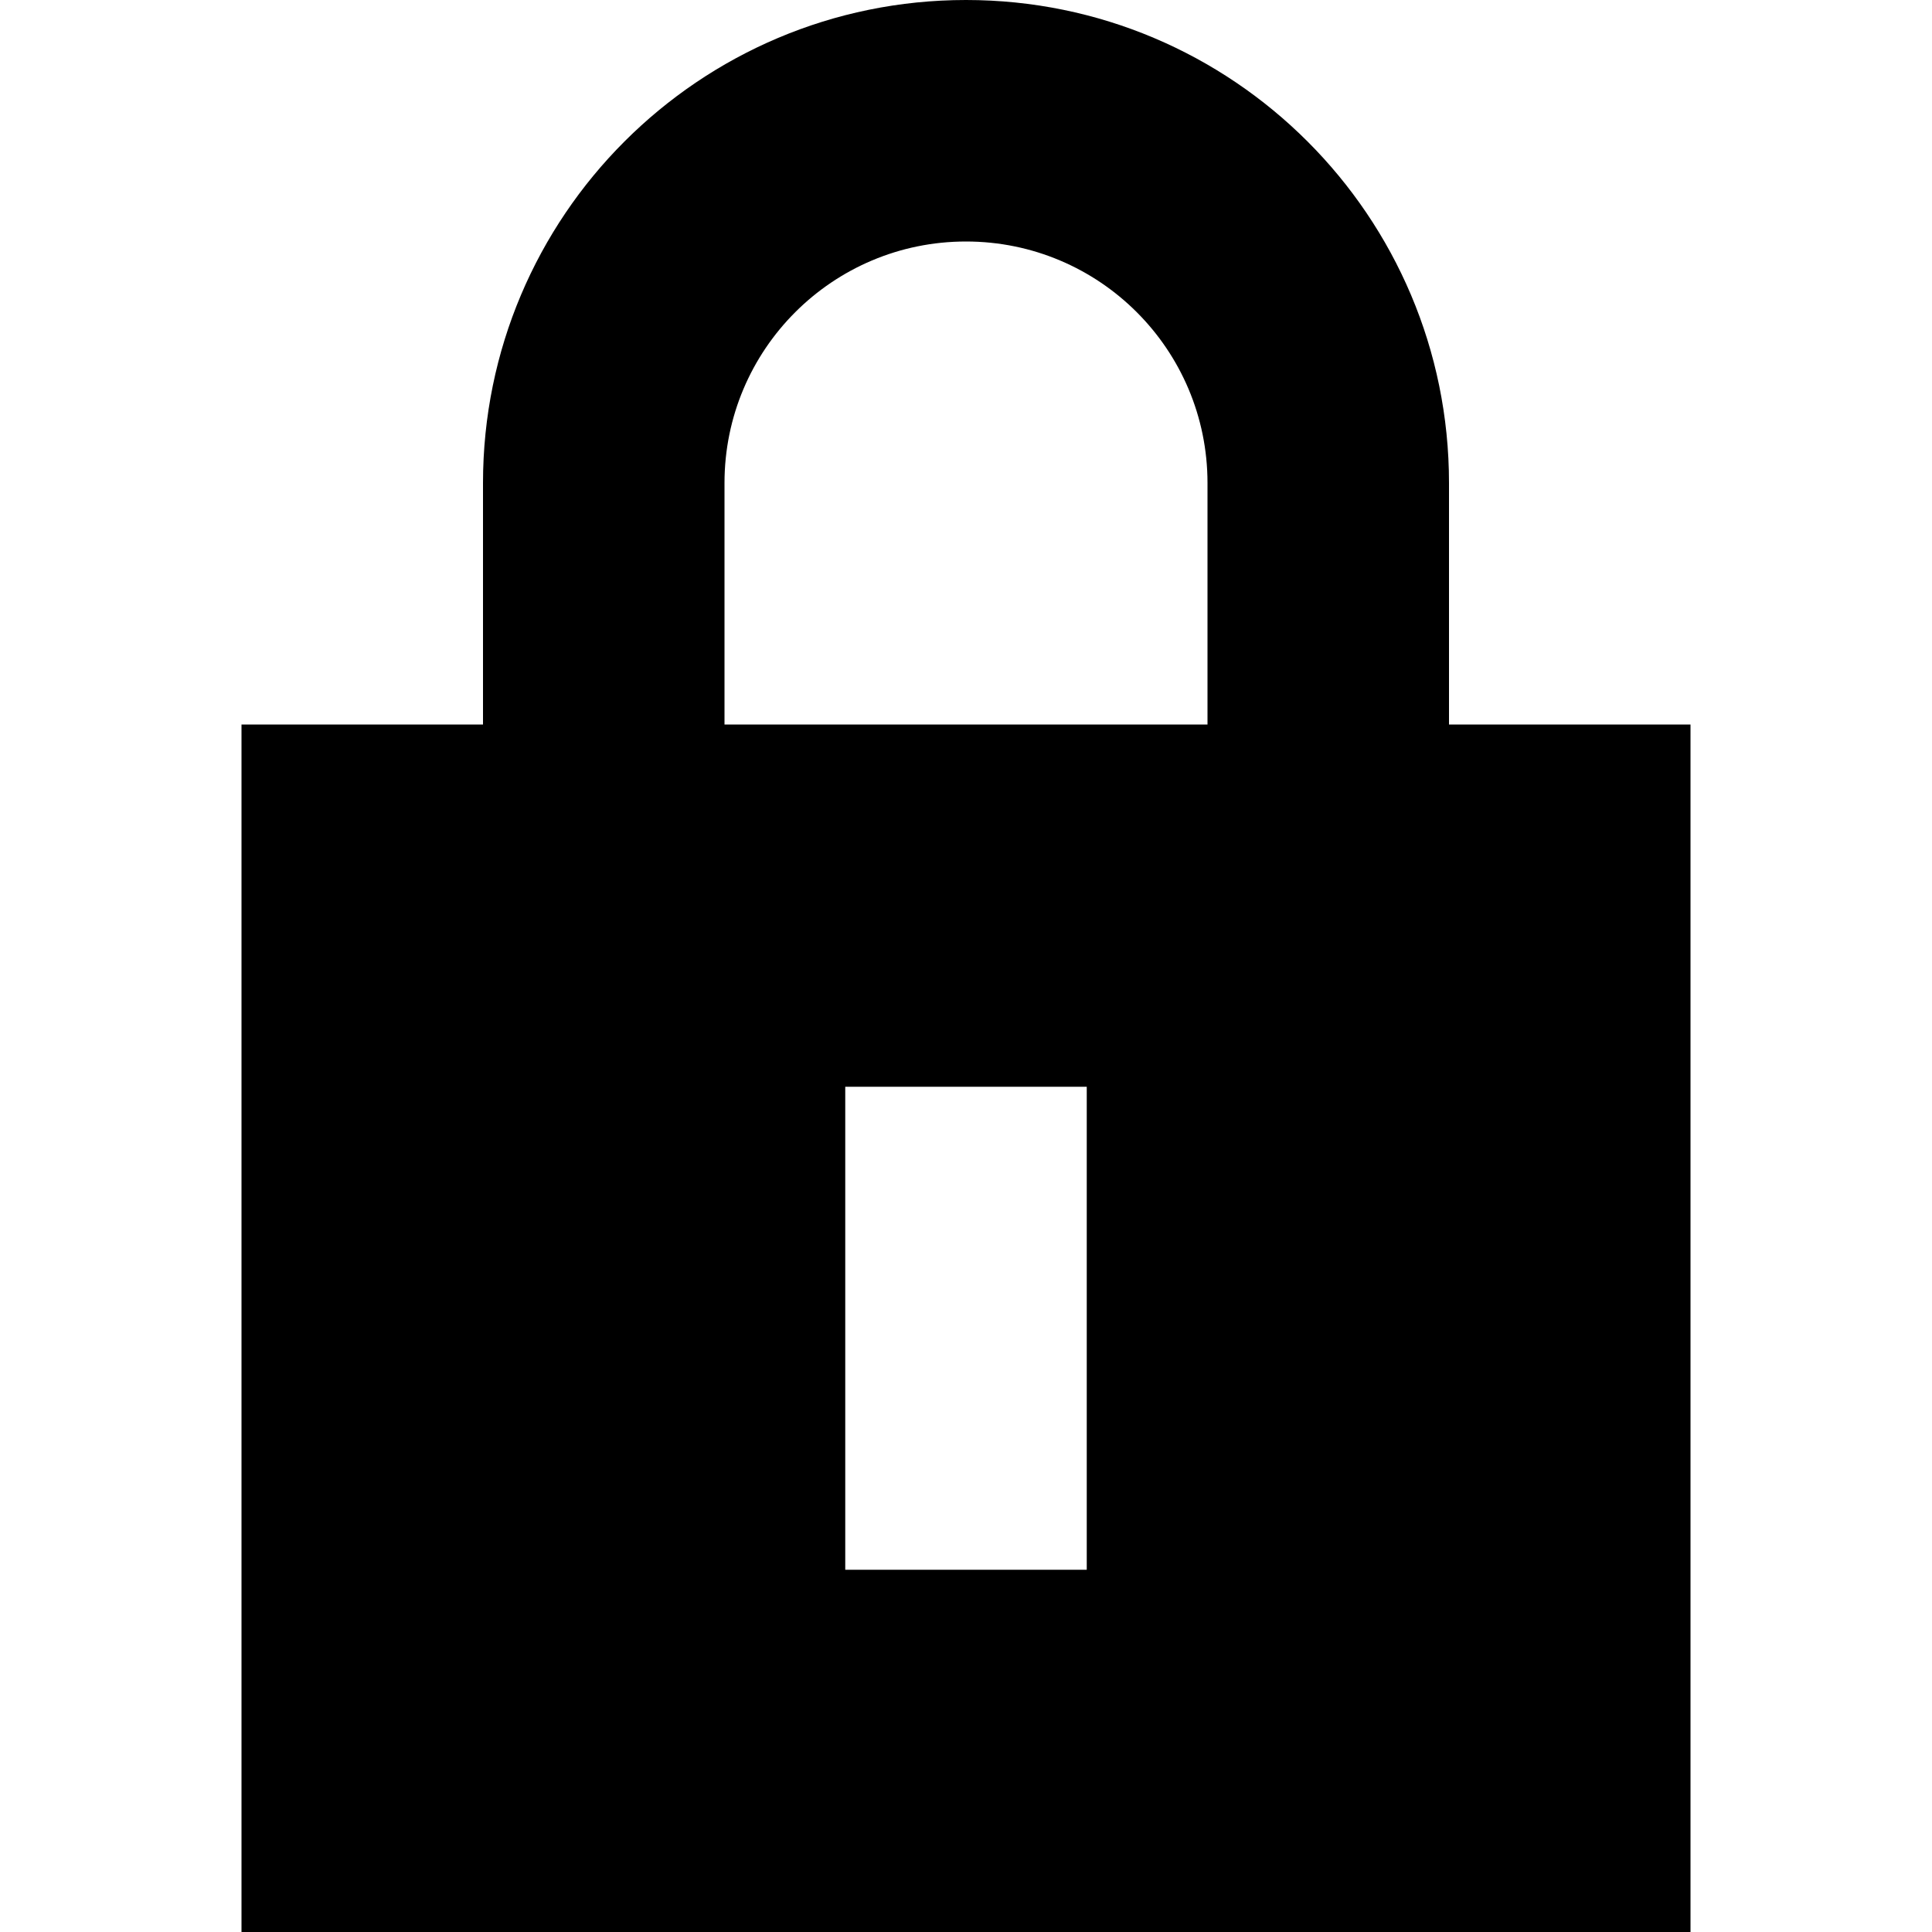
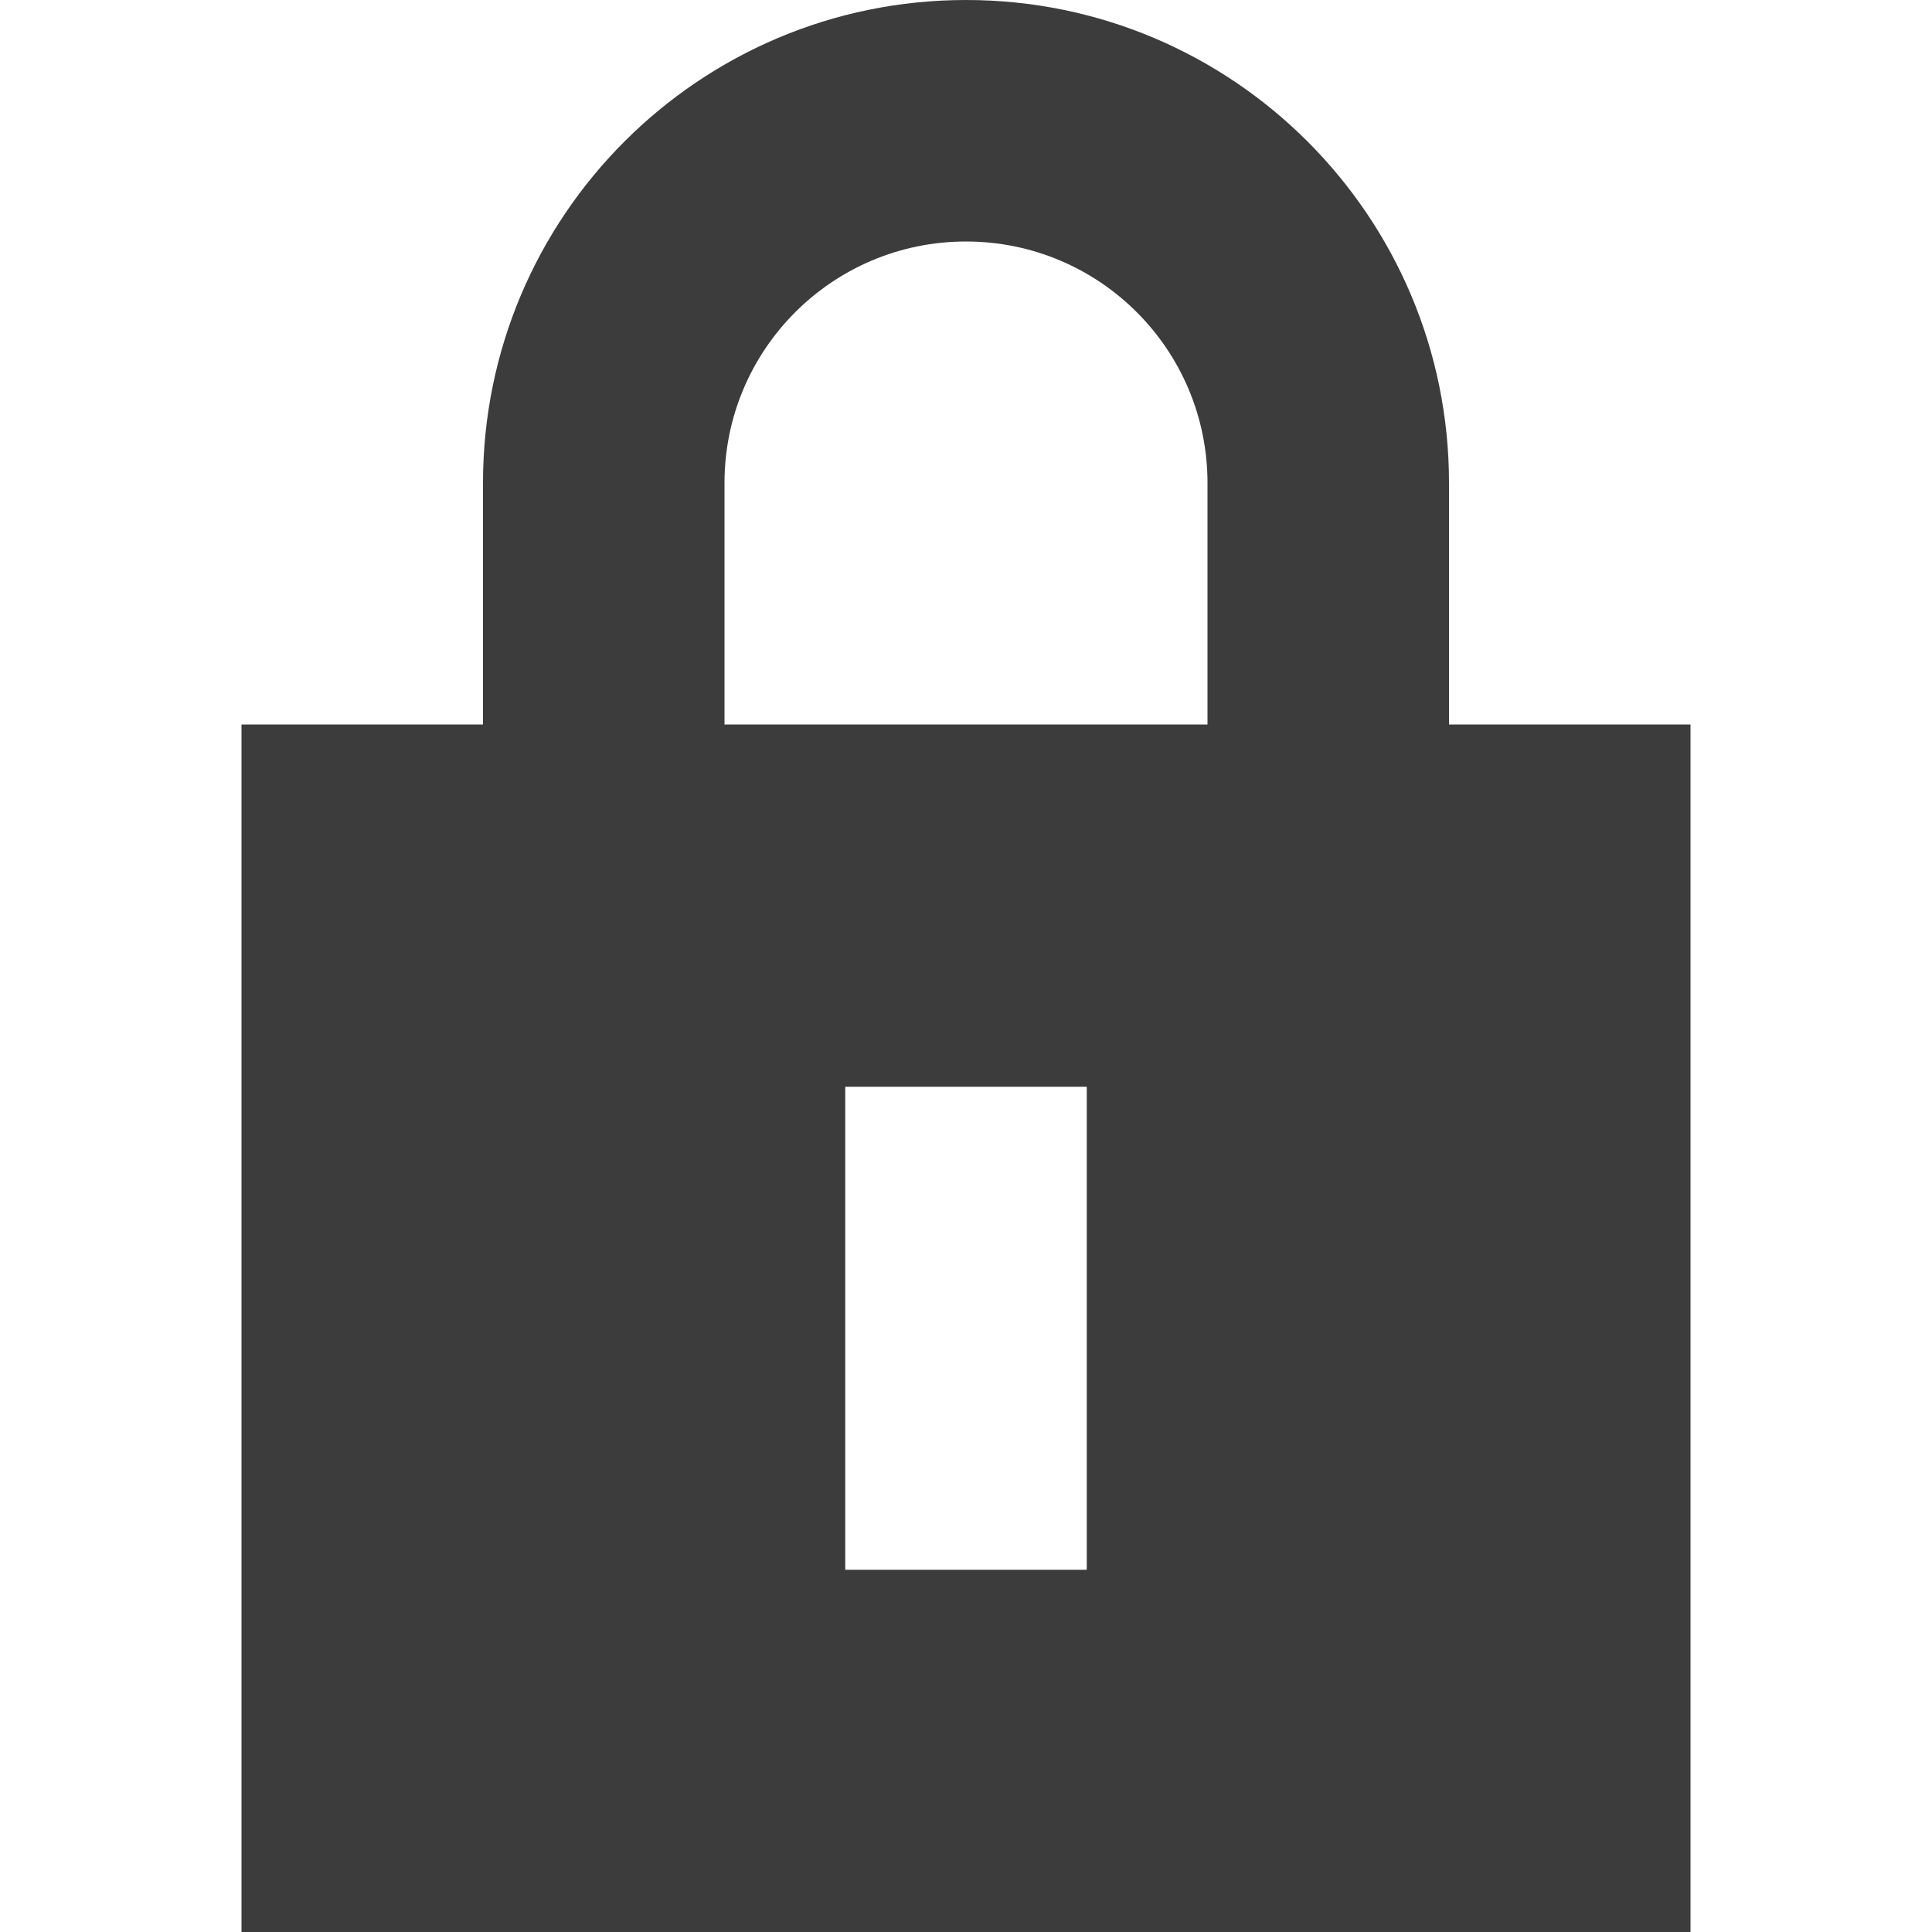
<svg xmlns="http://www.w3.org/2000/svg" width="800px" height="800px" viewBox="0 0 16 16" fill="none">
-   <path fill-rule="evenodd" clip-rule="evenodd" d="M4 6V4C4 1.791 5.791 0 8 0C10.209 0 12 1.791 12 4V6H14V16H2V6H4ZM6 4C6 2.895 6.895 2 8 2C9.105 2 10 2.895 10 4V6H6V4ZM7 13V9H9V13H7Z" fill="#000000" />
+   <path fill-rule="evenodd" clip-rule="evenodd" d="M4 6V4C4 1.791 5.791 0 8 0C10.209 0 12 1.791 12 4V6H14V16H2V6H4ZM6 4C6 2.895 6.895 2 8 2C9.105 2 10 2.895 10 4V6H6V4ZM7 13V9H9V13H7Z" fill="#3C3C3C" />
</svg>
